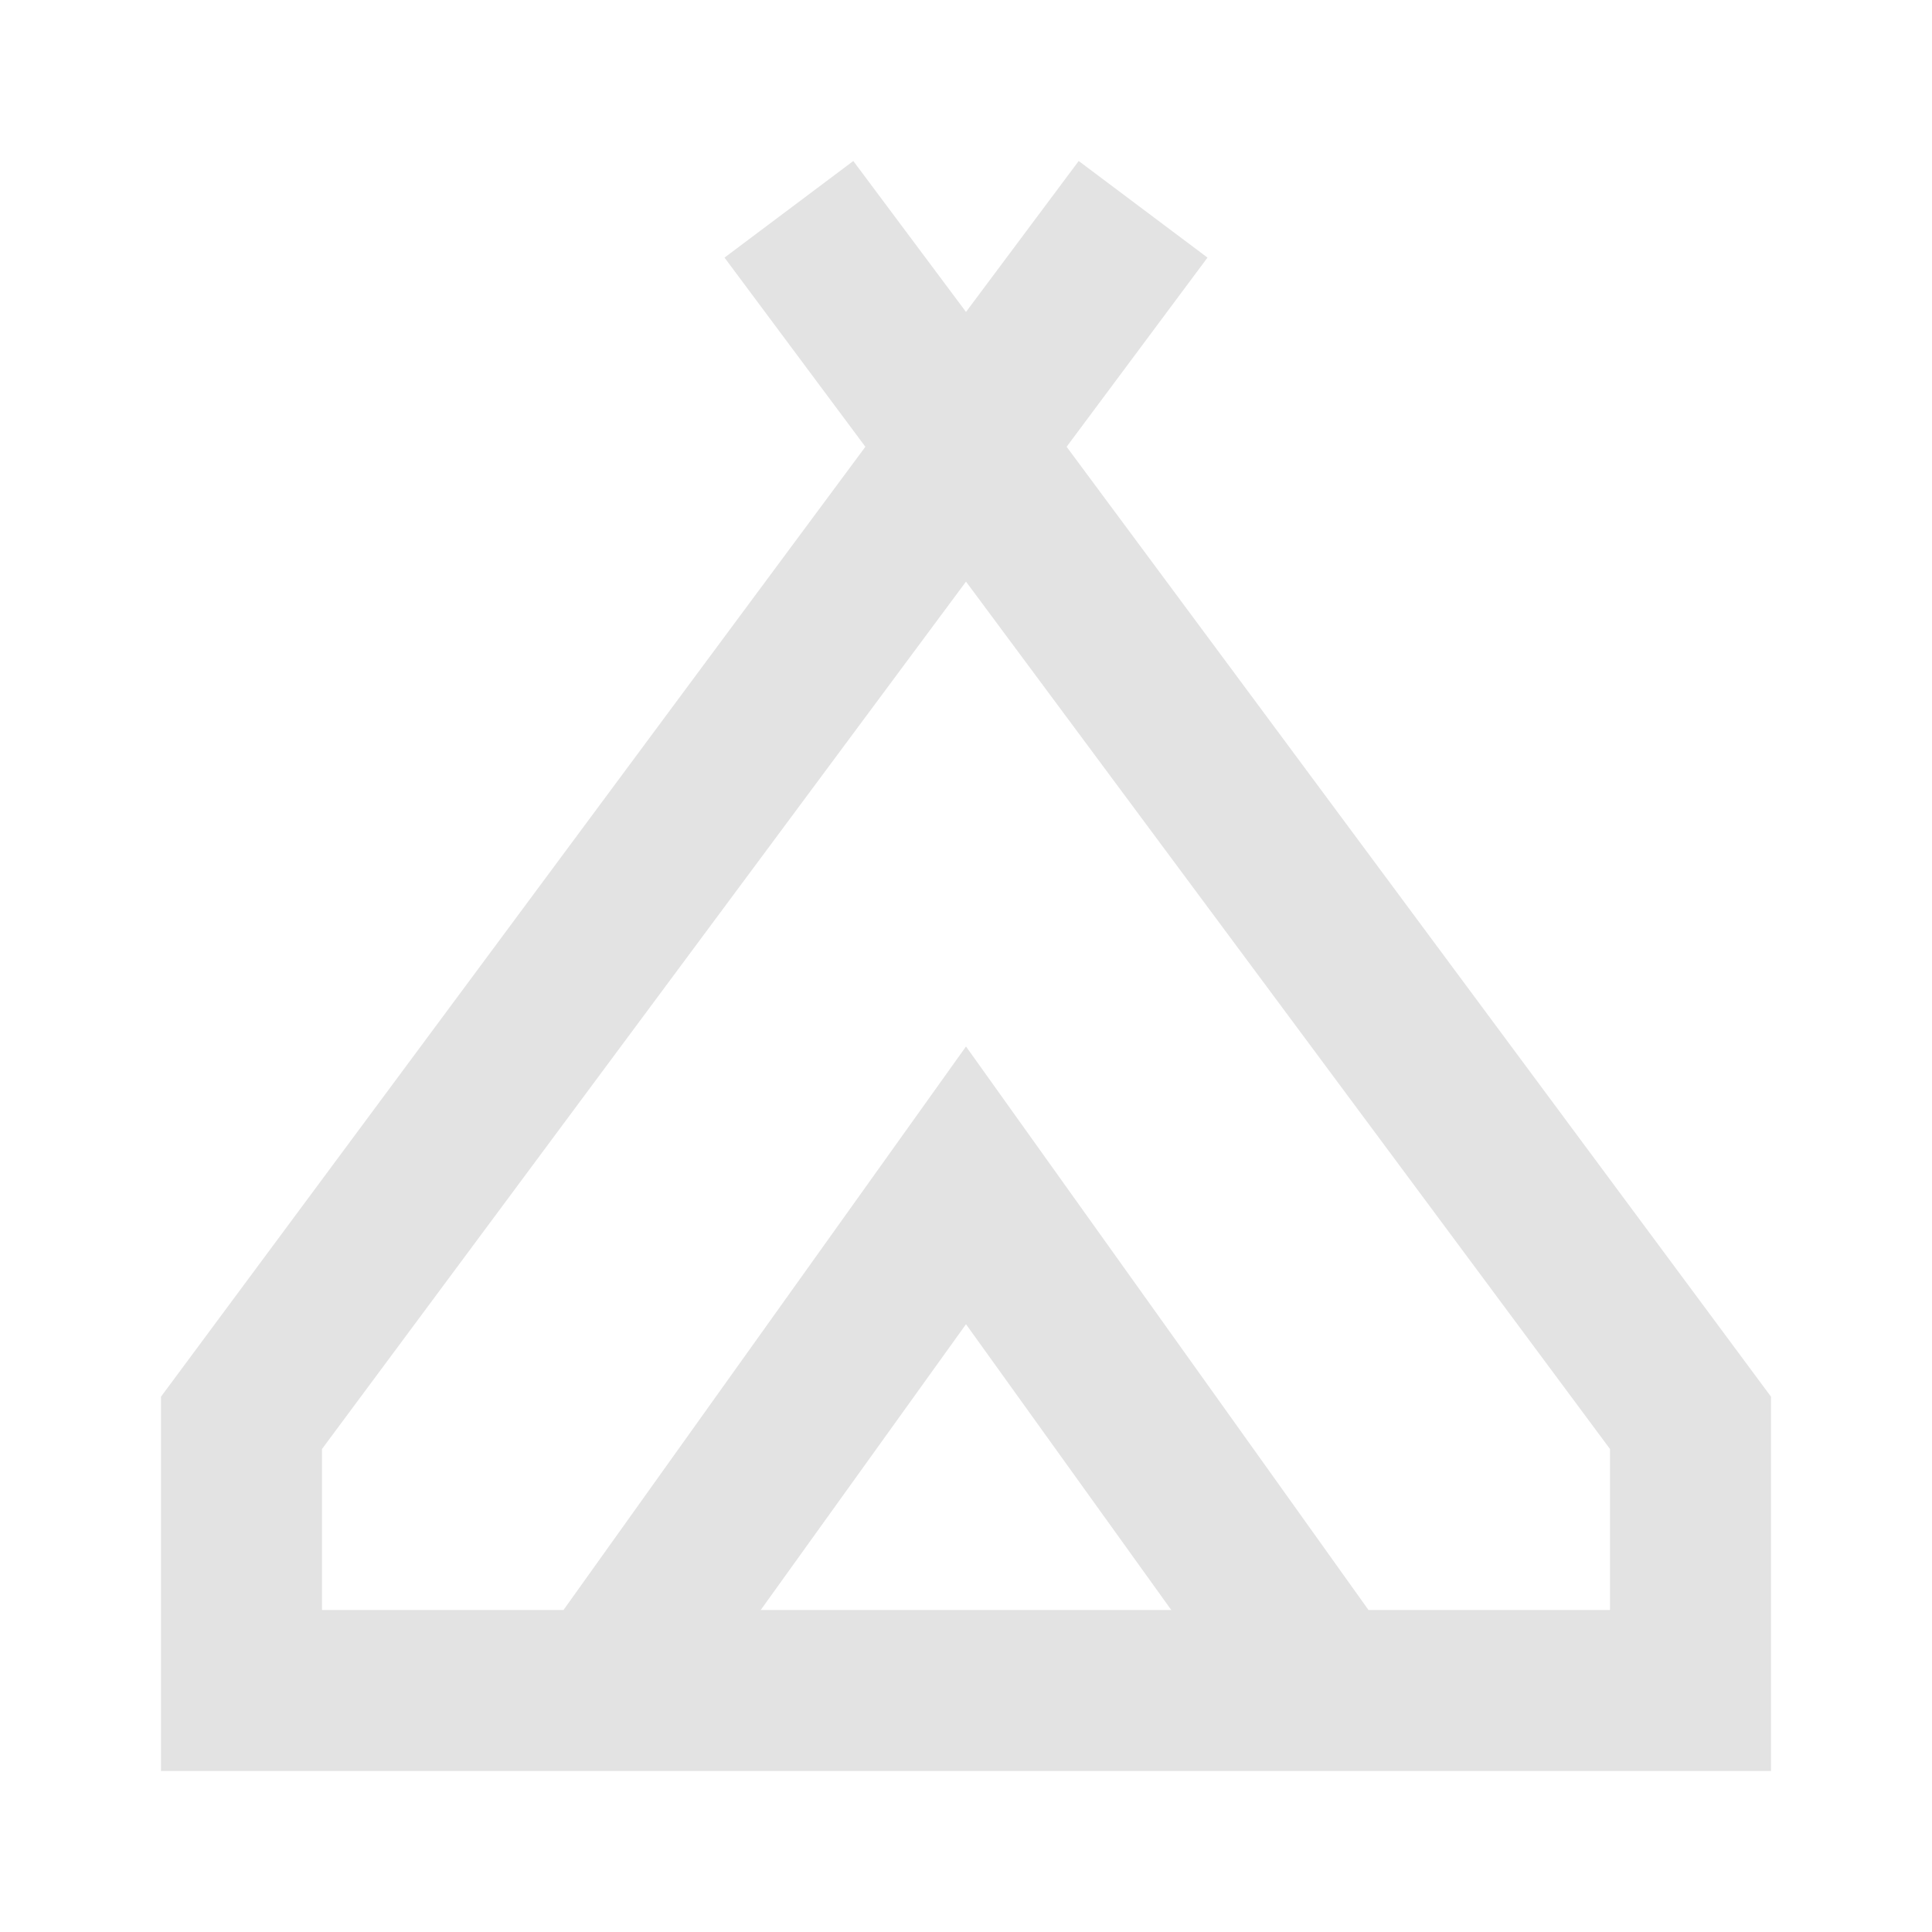
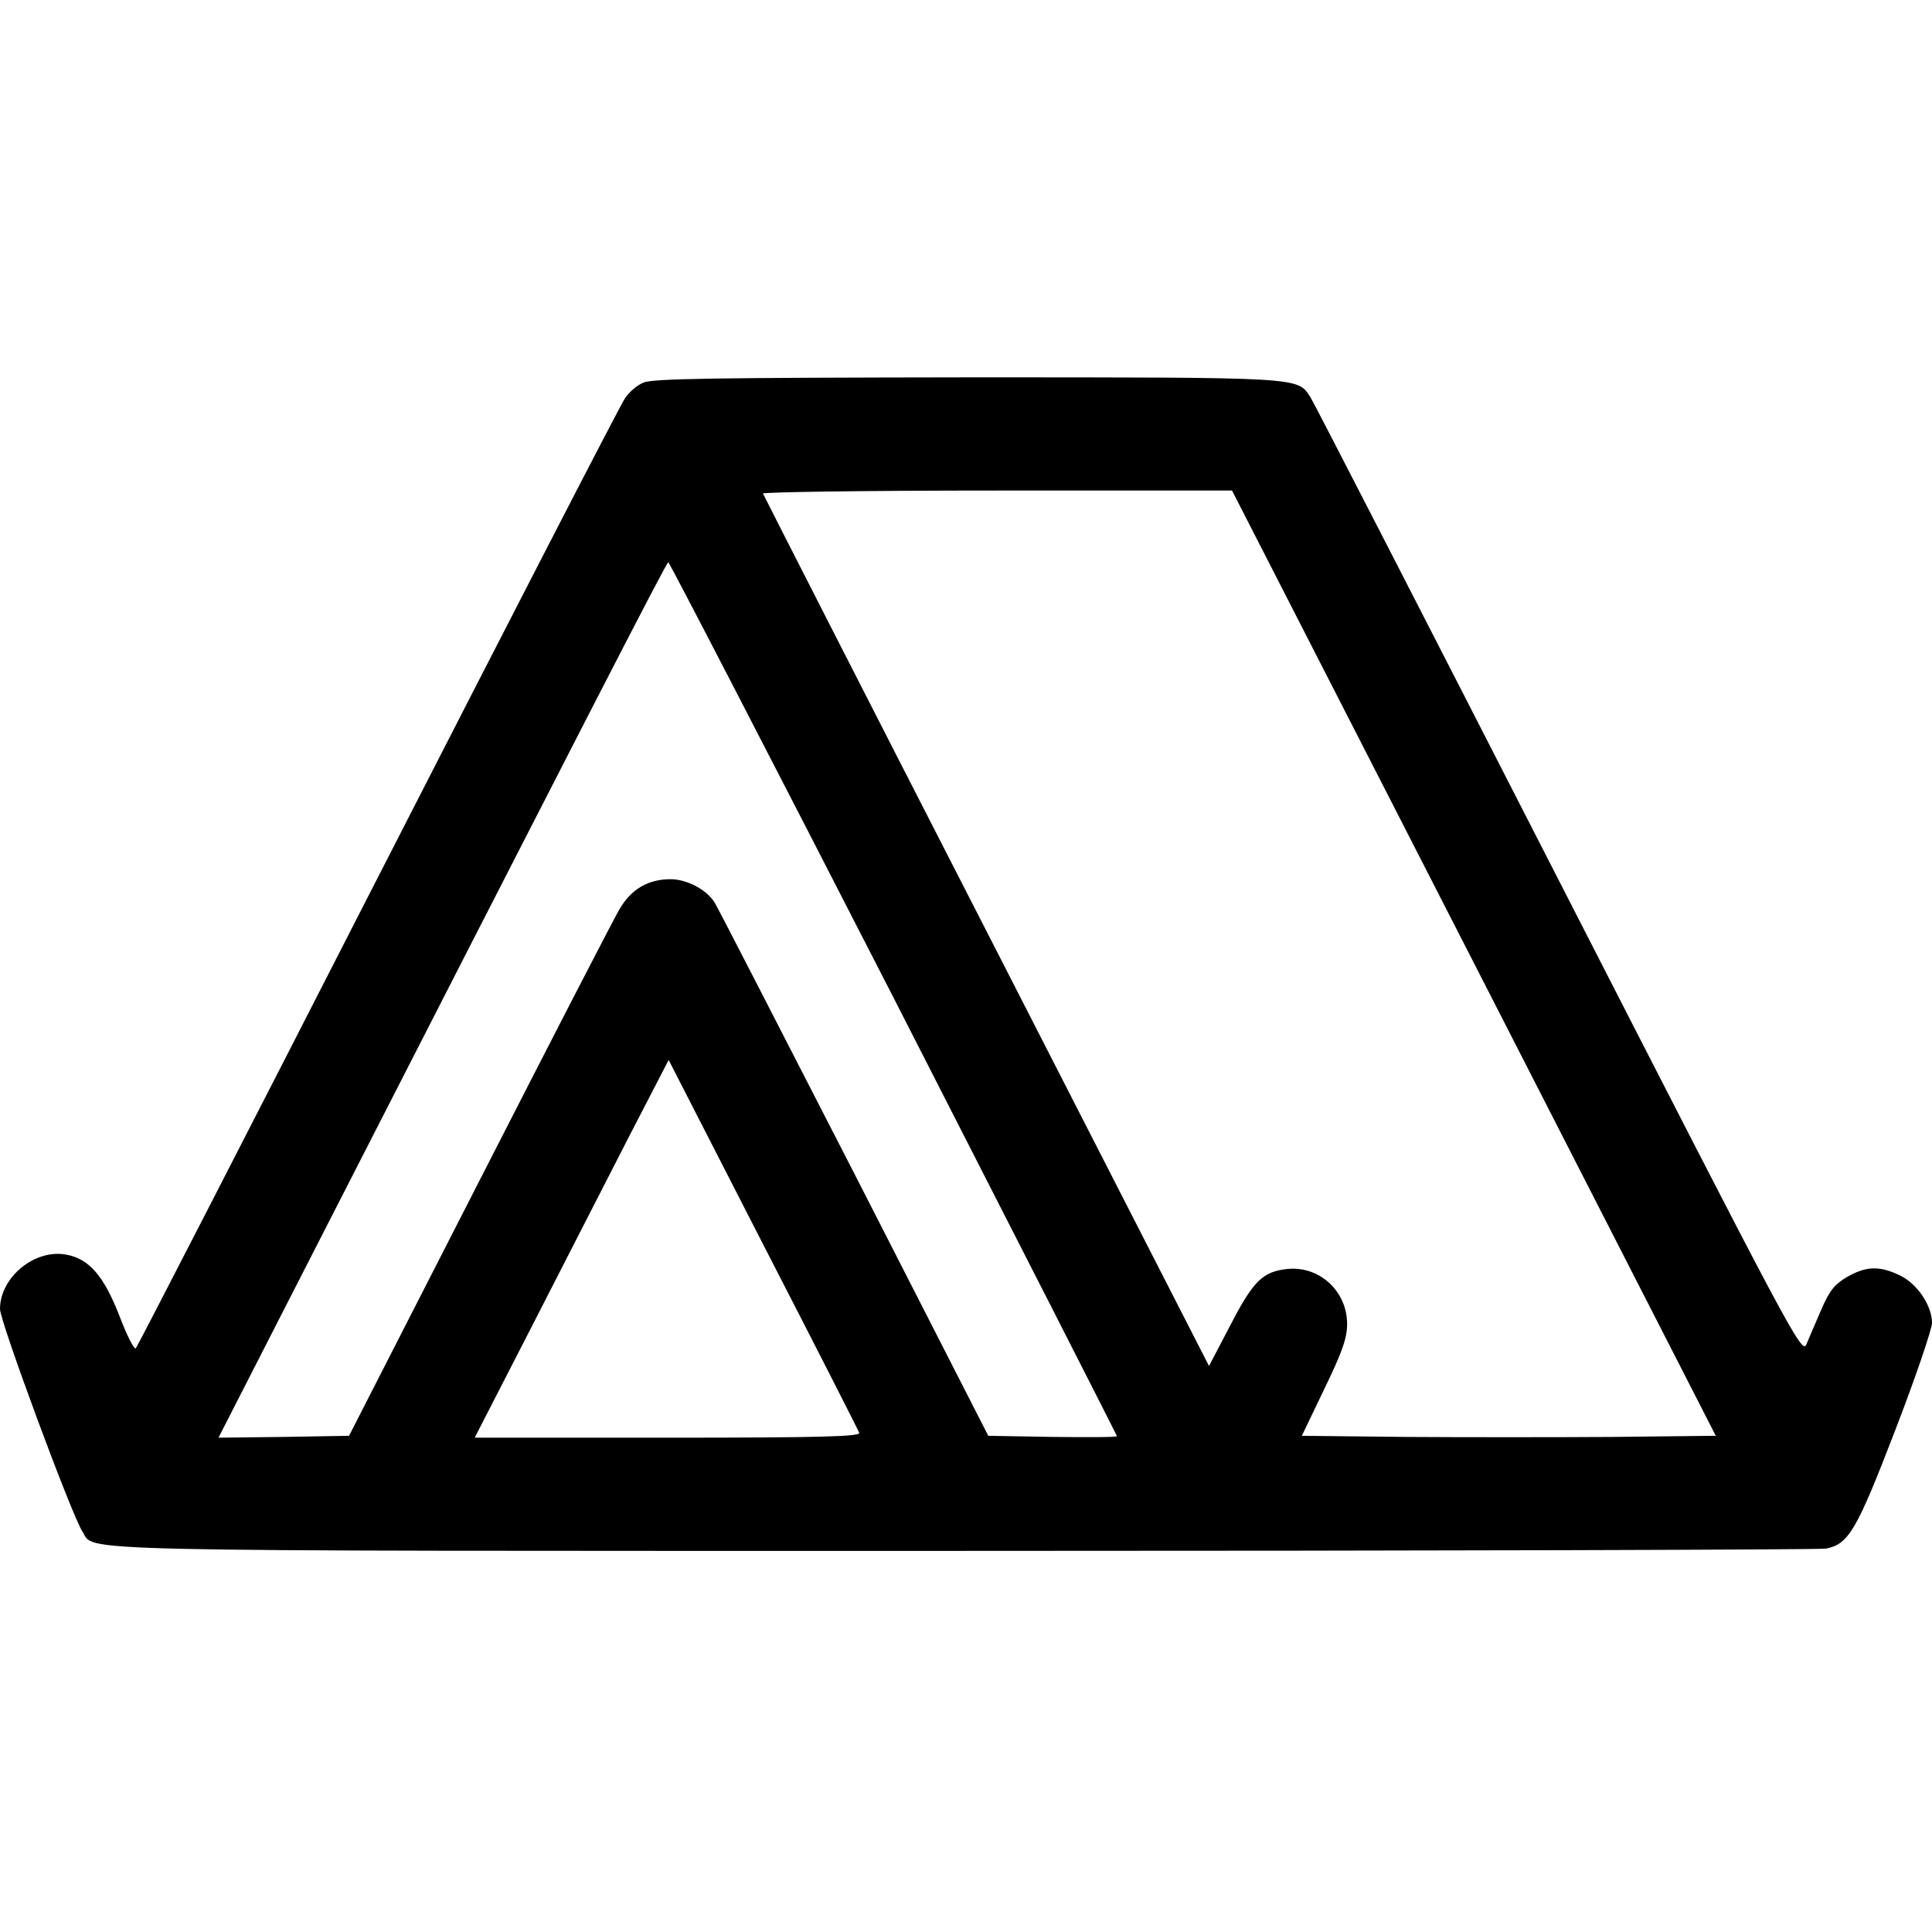
- <svg xmlns="http://www.w3.org/2000/svg" height="24px" viewBox="0 -960 960 960" width="24px" fill="#e3e3e3">
-   <path d="M80-80v-186l350-472-70-94 64-48 56 75 56-75 64 48-70 94 350 472v186H80Zm400-591L160-240v80h120l200-280 200 280h120v-80L480-671ZM378-160h204L480-302 378-160Zm102-280 200 280-200-280-200 280 200-280Z" />
+ <svg xmlns="http://www.w3.org/2000/svg" version="1.0" width="512pt" height="512pt" viewBox="0 0 512 512" preserveAspectRatio="xMidYMid meet">
+   <g transform="translate(0,512) scale(0.1,-0.1)" fill="#000000" stroke="none">
+     <path d="M1705 4106 c-17 -7 -39 -26 -49 -42 -11 -15 -305 -586 -654 -1268 -349 -683 -638 -1245 -642 -1249 -4 -5 -24 34 -44 87 -41 105 -80 150 -140 161 -84 16 -176 -60 -176 -144 0 -33 190 -546 218 -589 36 -55 -101 -52 2335 -52 1240 0 2269 3 2286 6 60 12 81 47 184 315 54 140 97 267 97 283 0 46 -39 104 -85 126 -54 26 -89 25 -140 -4 -34 -20 -47 -37 -69 -88 -15 -35 -33 -76 -39 -91 -12 -27 -40 27 -656 1230 -354 692 -650 1268 -658 1280 -36 54 -11 53 -910 53 -665 -1 -834 -3 -858 -14z m2201 -1538 l641 -1253 -273 -3 c-151 -1 -398 -1 -549 0 l-275 3 60 125 c47 97 60 134 60 171 0 87 -73 155 -159 146 -65 -7 -90 -32 -151 -150 l-56 -107 -589 1151 c-325 634 -591 1156 -593 1161 -2 4 277 8 620 8 l623 0 641 -1252z m-1537 -94 c325 -636 591 -1158 591 -1160 0 -3 -77 -3 -170 -2 l-171 3 -355 695 c-196 382 -362 705 -370 718 -22 35 -74 62 -117 62 -59 0 -104 -26 -135 -79 -15 -25 -182 -349 -372 -721 l-345 -675 -173 -3 -173 -2 183 358 c785 1535 1004 1962 1009 1962 3 0 272 -520 598 -1156z m-92 -1151 c4 -10 -101 -13 -507 -13 l-512 0 153 298 c83 163 199 388 256 500 l105 203 250 -488 c138 -268 253 -494 255 -500z" />
+   </g>
</svg>
